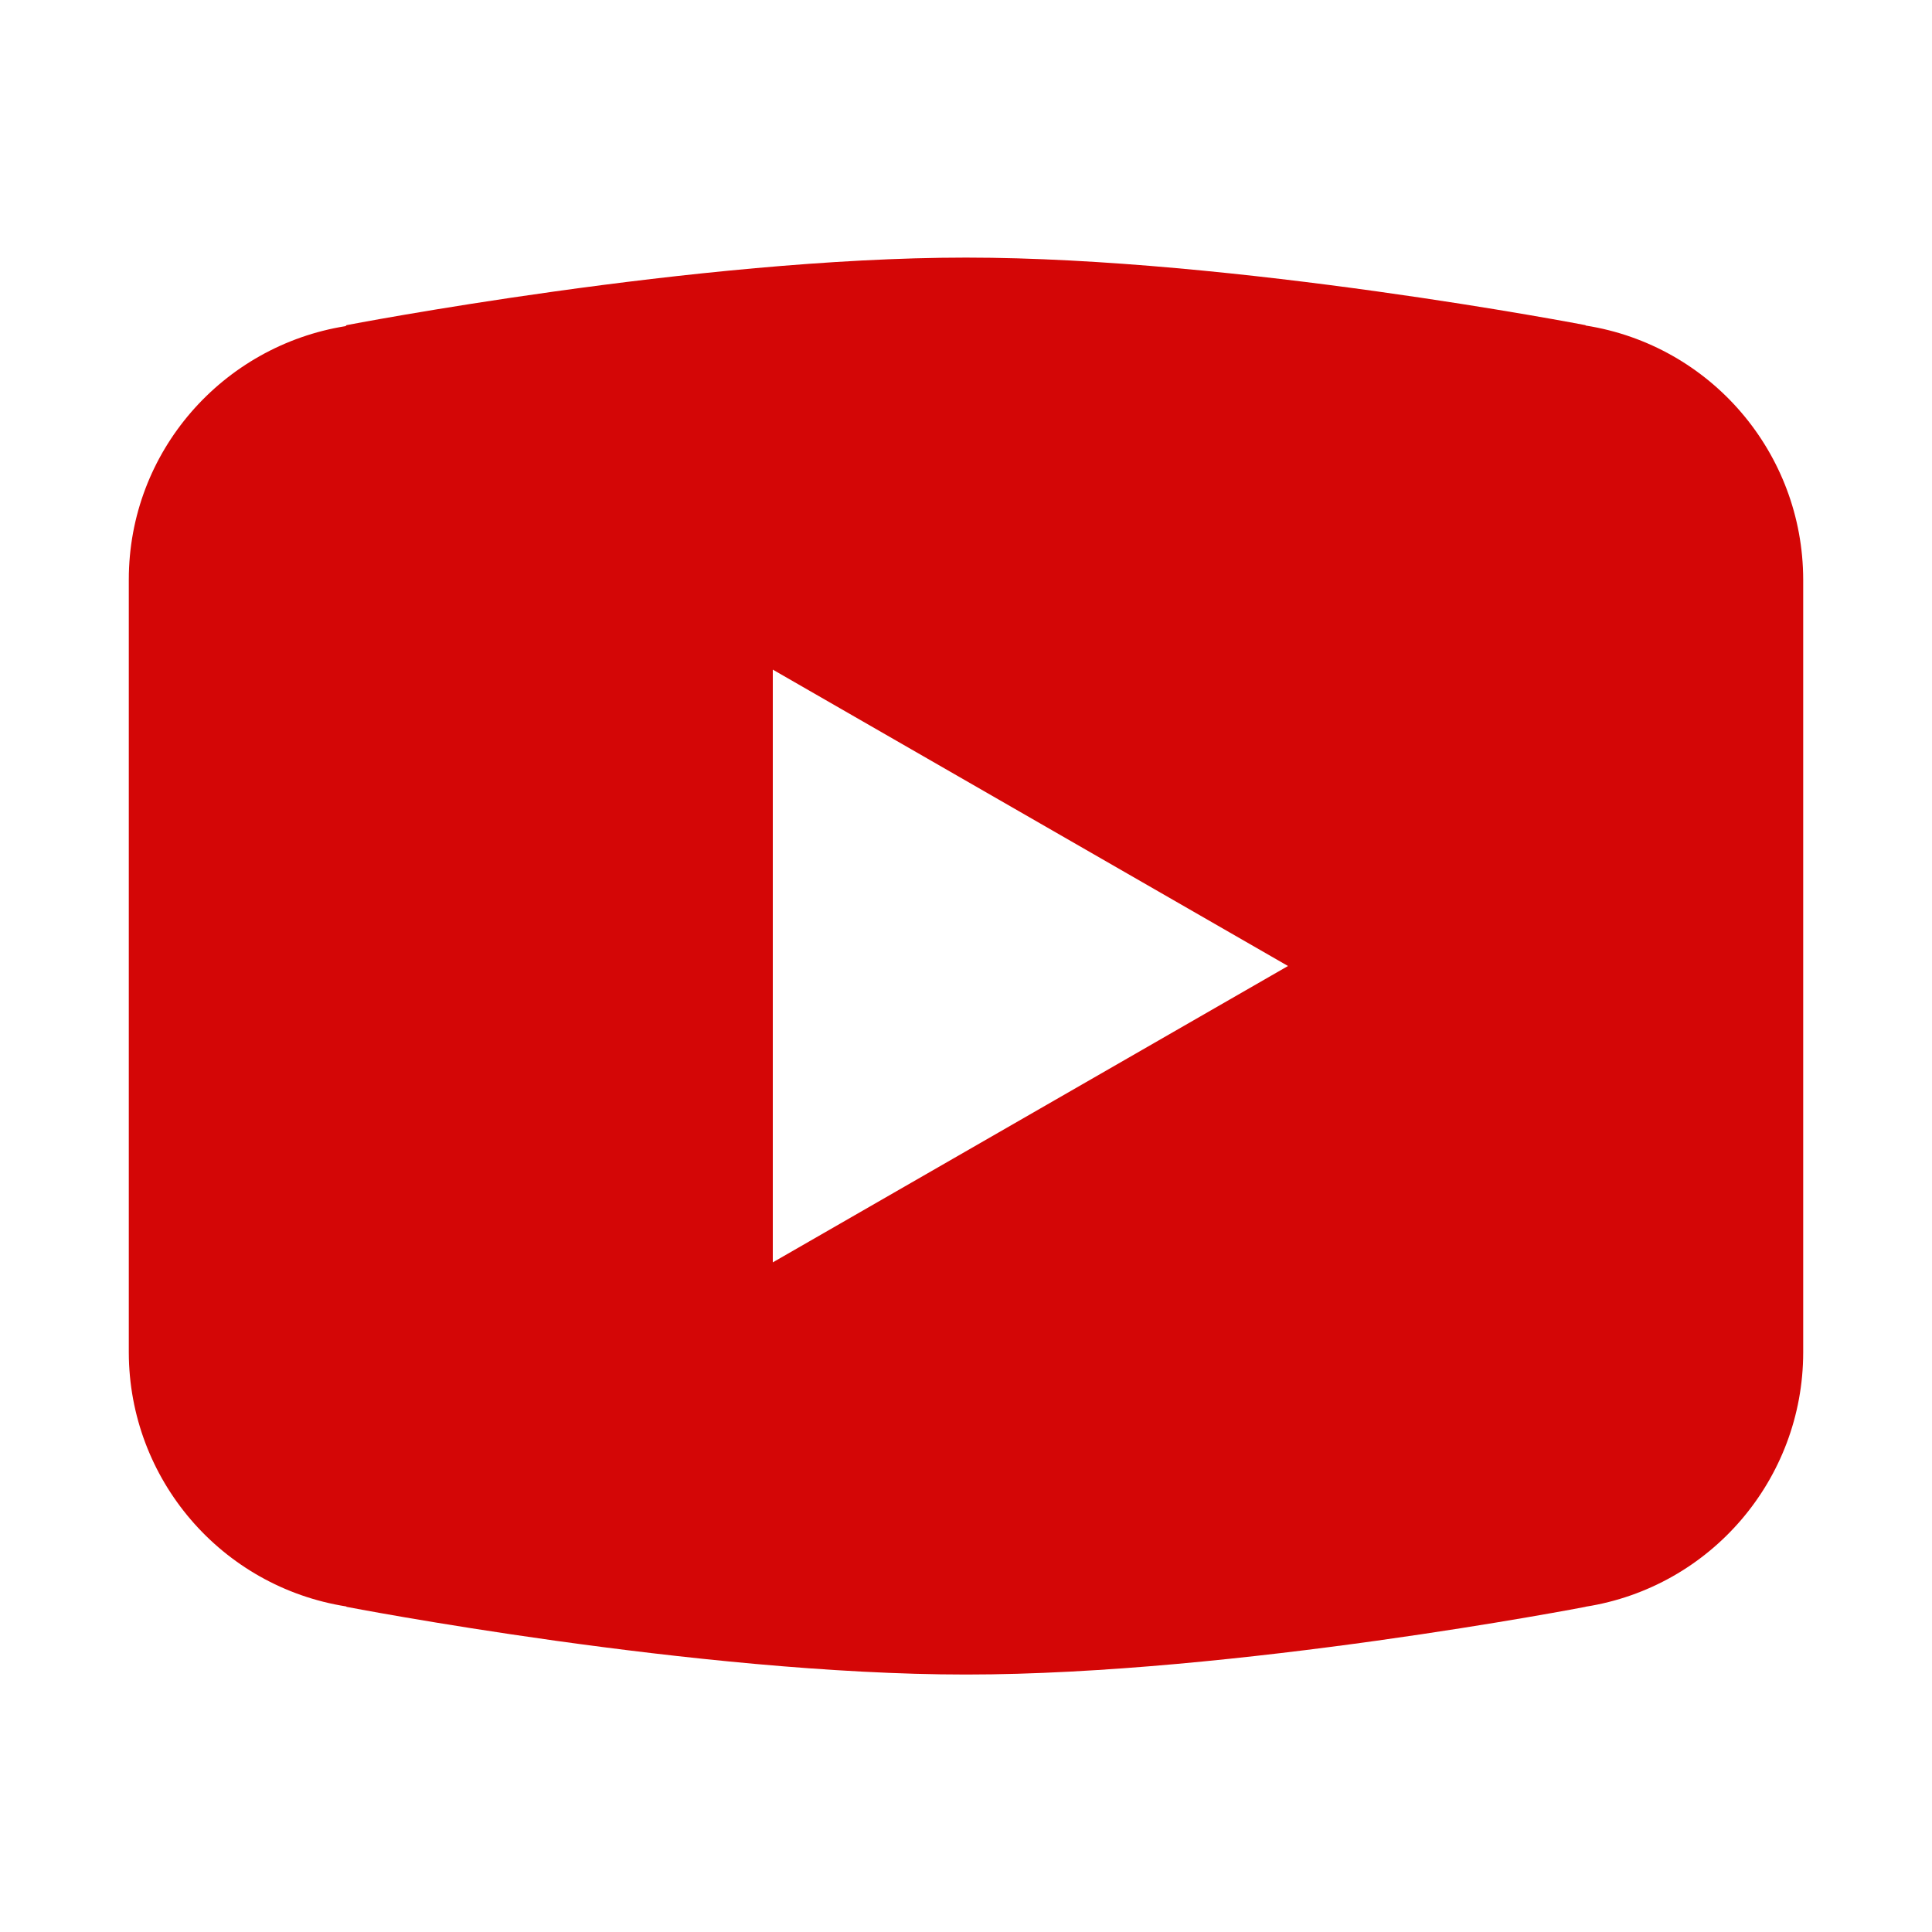
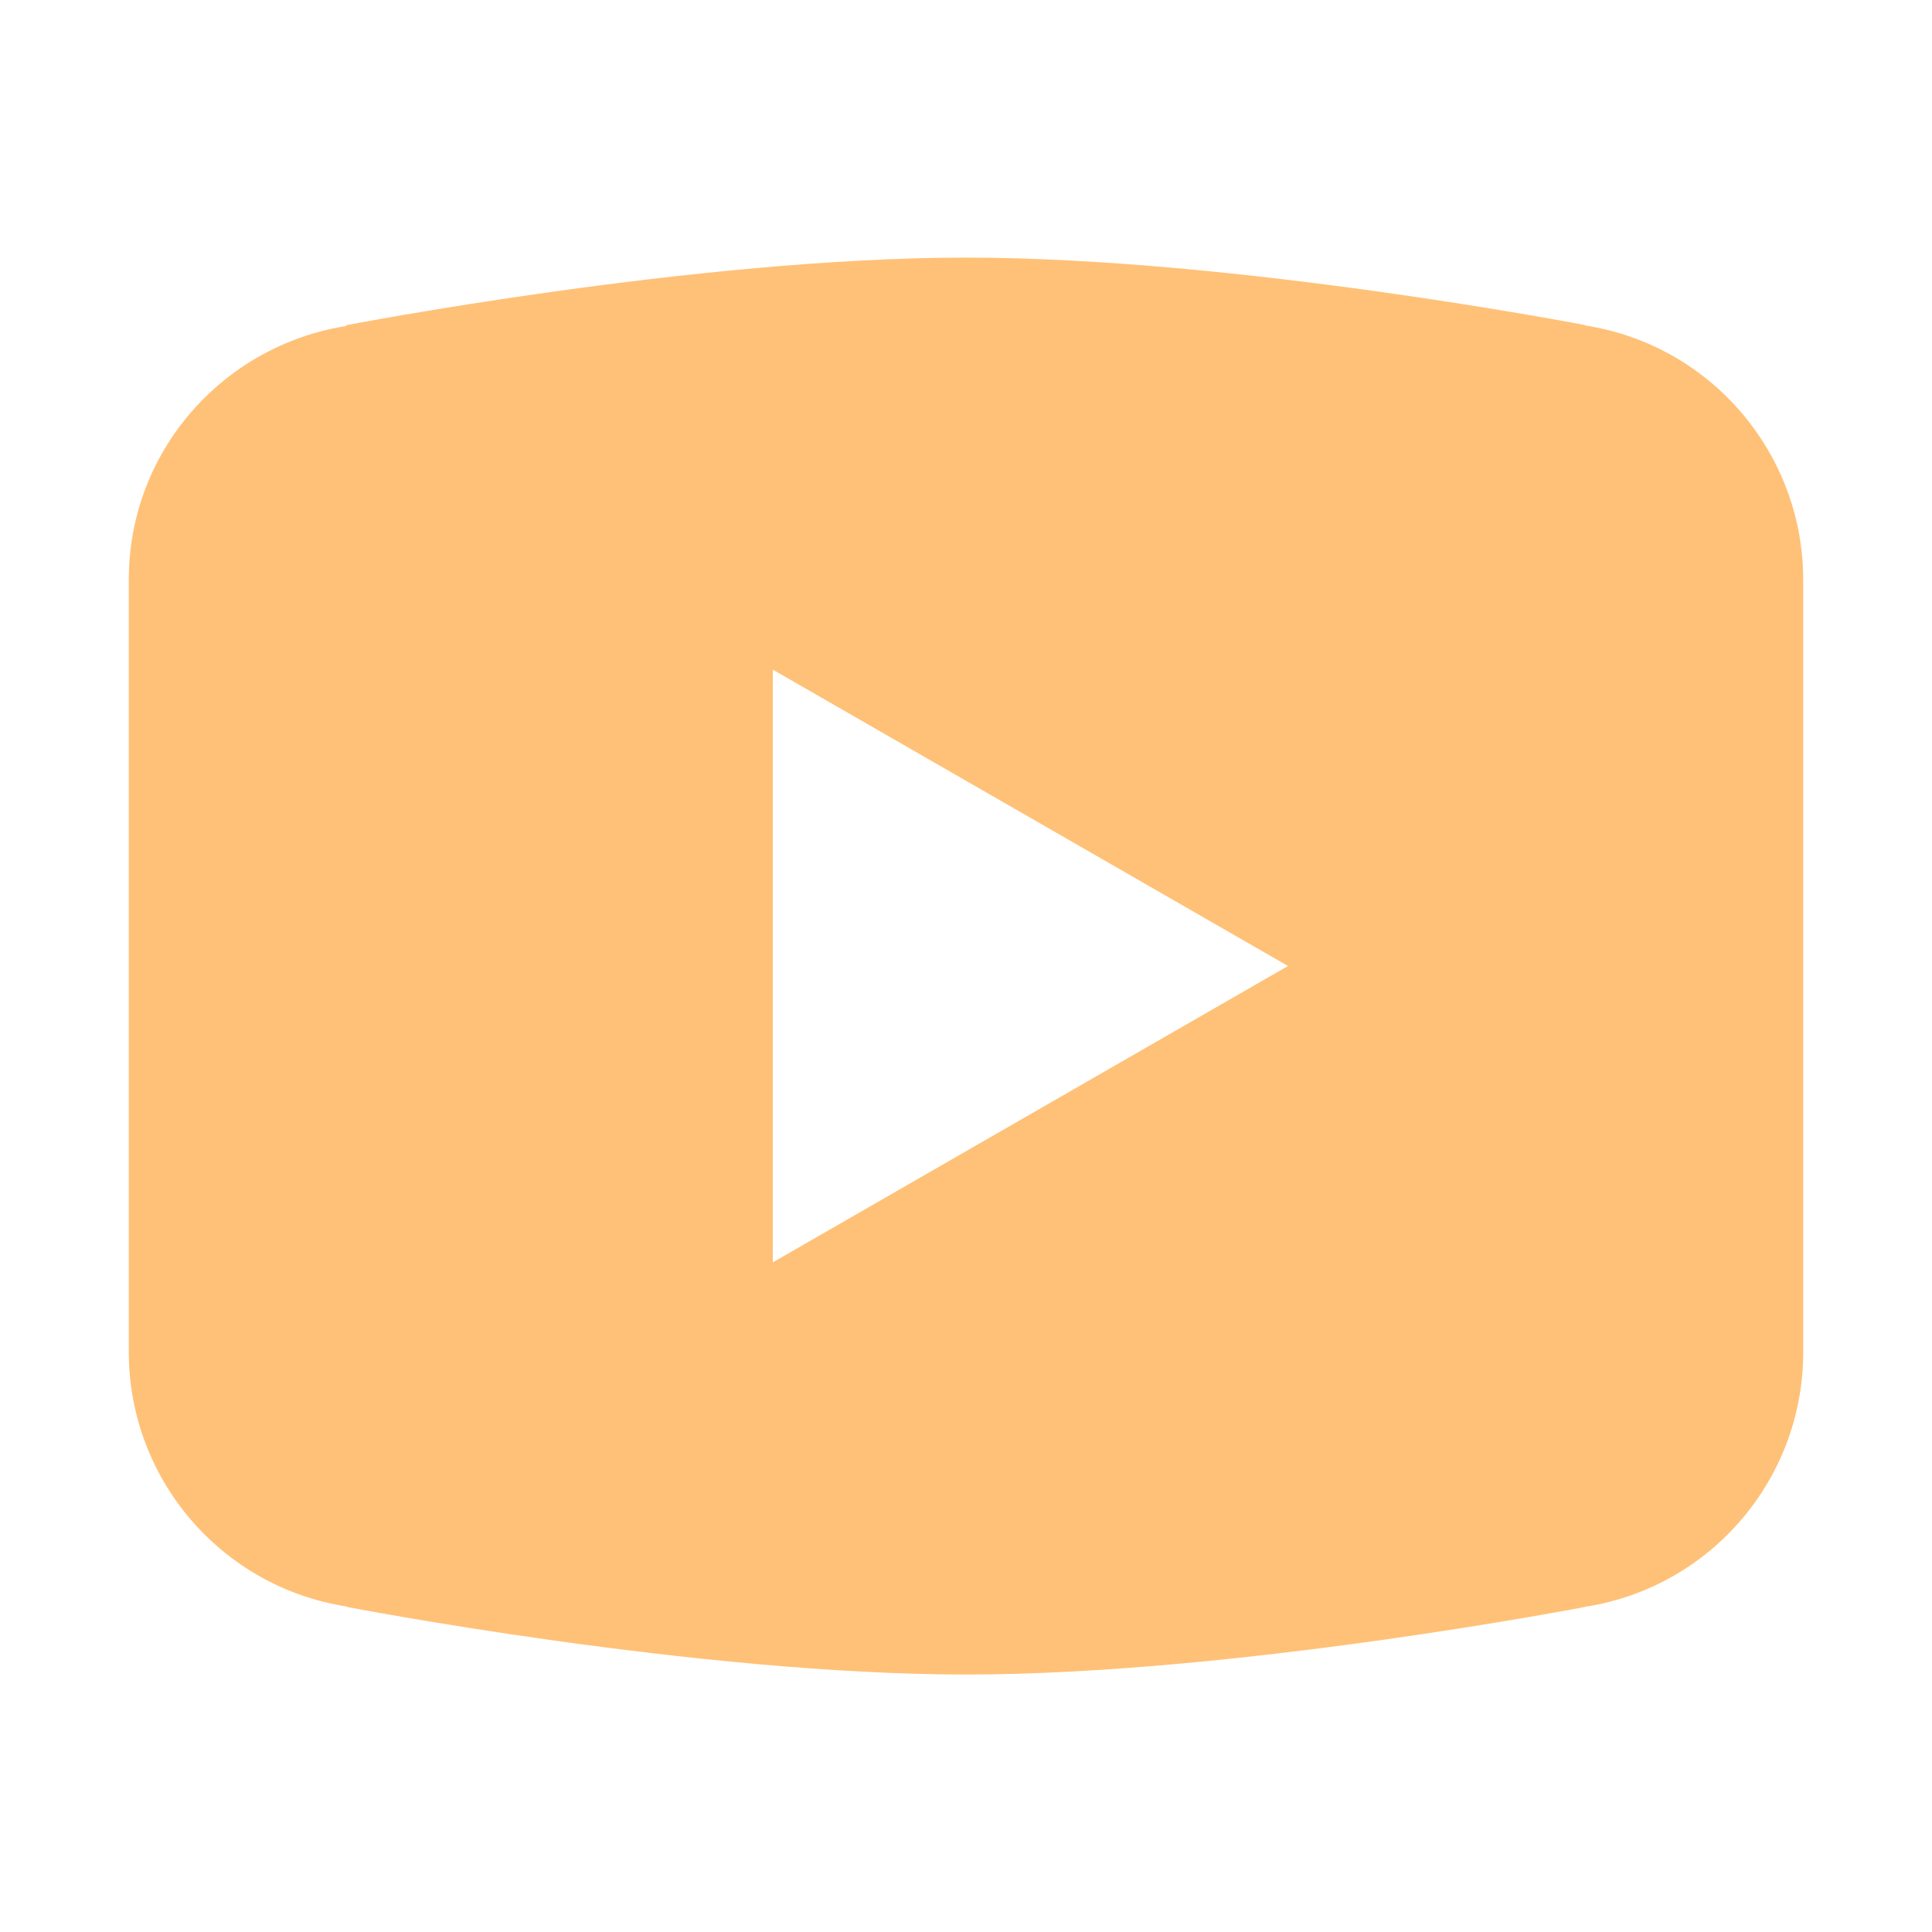
- <svg xmlns="http://www.w3.org/2000/svg" fill="#d40606" viewBox="0 0 30 30" width="500px" height="500px">
+ <svg xmlns="http://www.w3.org/2000/svg" fill="#ffab47bc" viewBox="0 0 30 30" width="500px" height="500px">
  <path d="M 15 4 C 10.814 4 5.381 5.049 5.381 5.049 L 5.367 5.064 C 3.461 5.369 2 7.008 2 9 L 2 15 L 2 15.002 L 2 21 L 2 21.002 A 4 4 0 0 0 5.377 24.945 L 5.381 24.951 C 5.381 24.951 10.814 26.002 15 26.002 C 19.186 26.002 24.619 24.951 24.619 24.951 L 24.621 24.949 A 4 4 0 0 0 28 21.002 L 28 21 L 28 15.002 L 28 15 L 28 9 A 4 4 0 0 0 24.623 5.055 L 24.619 5.049 C 24.619 5.049 19.186 4 15 4 z M 12 10.398 L 20 15 L 12 19.602 L 12 10.398 z" />
</svg>
